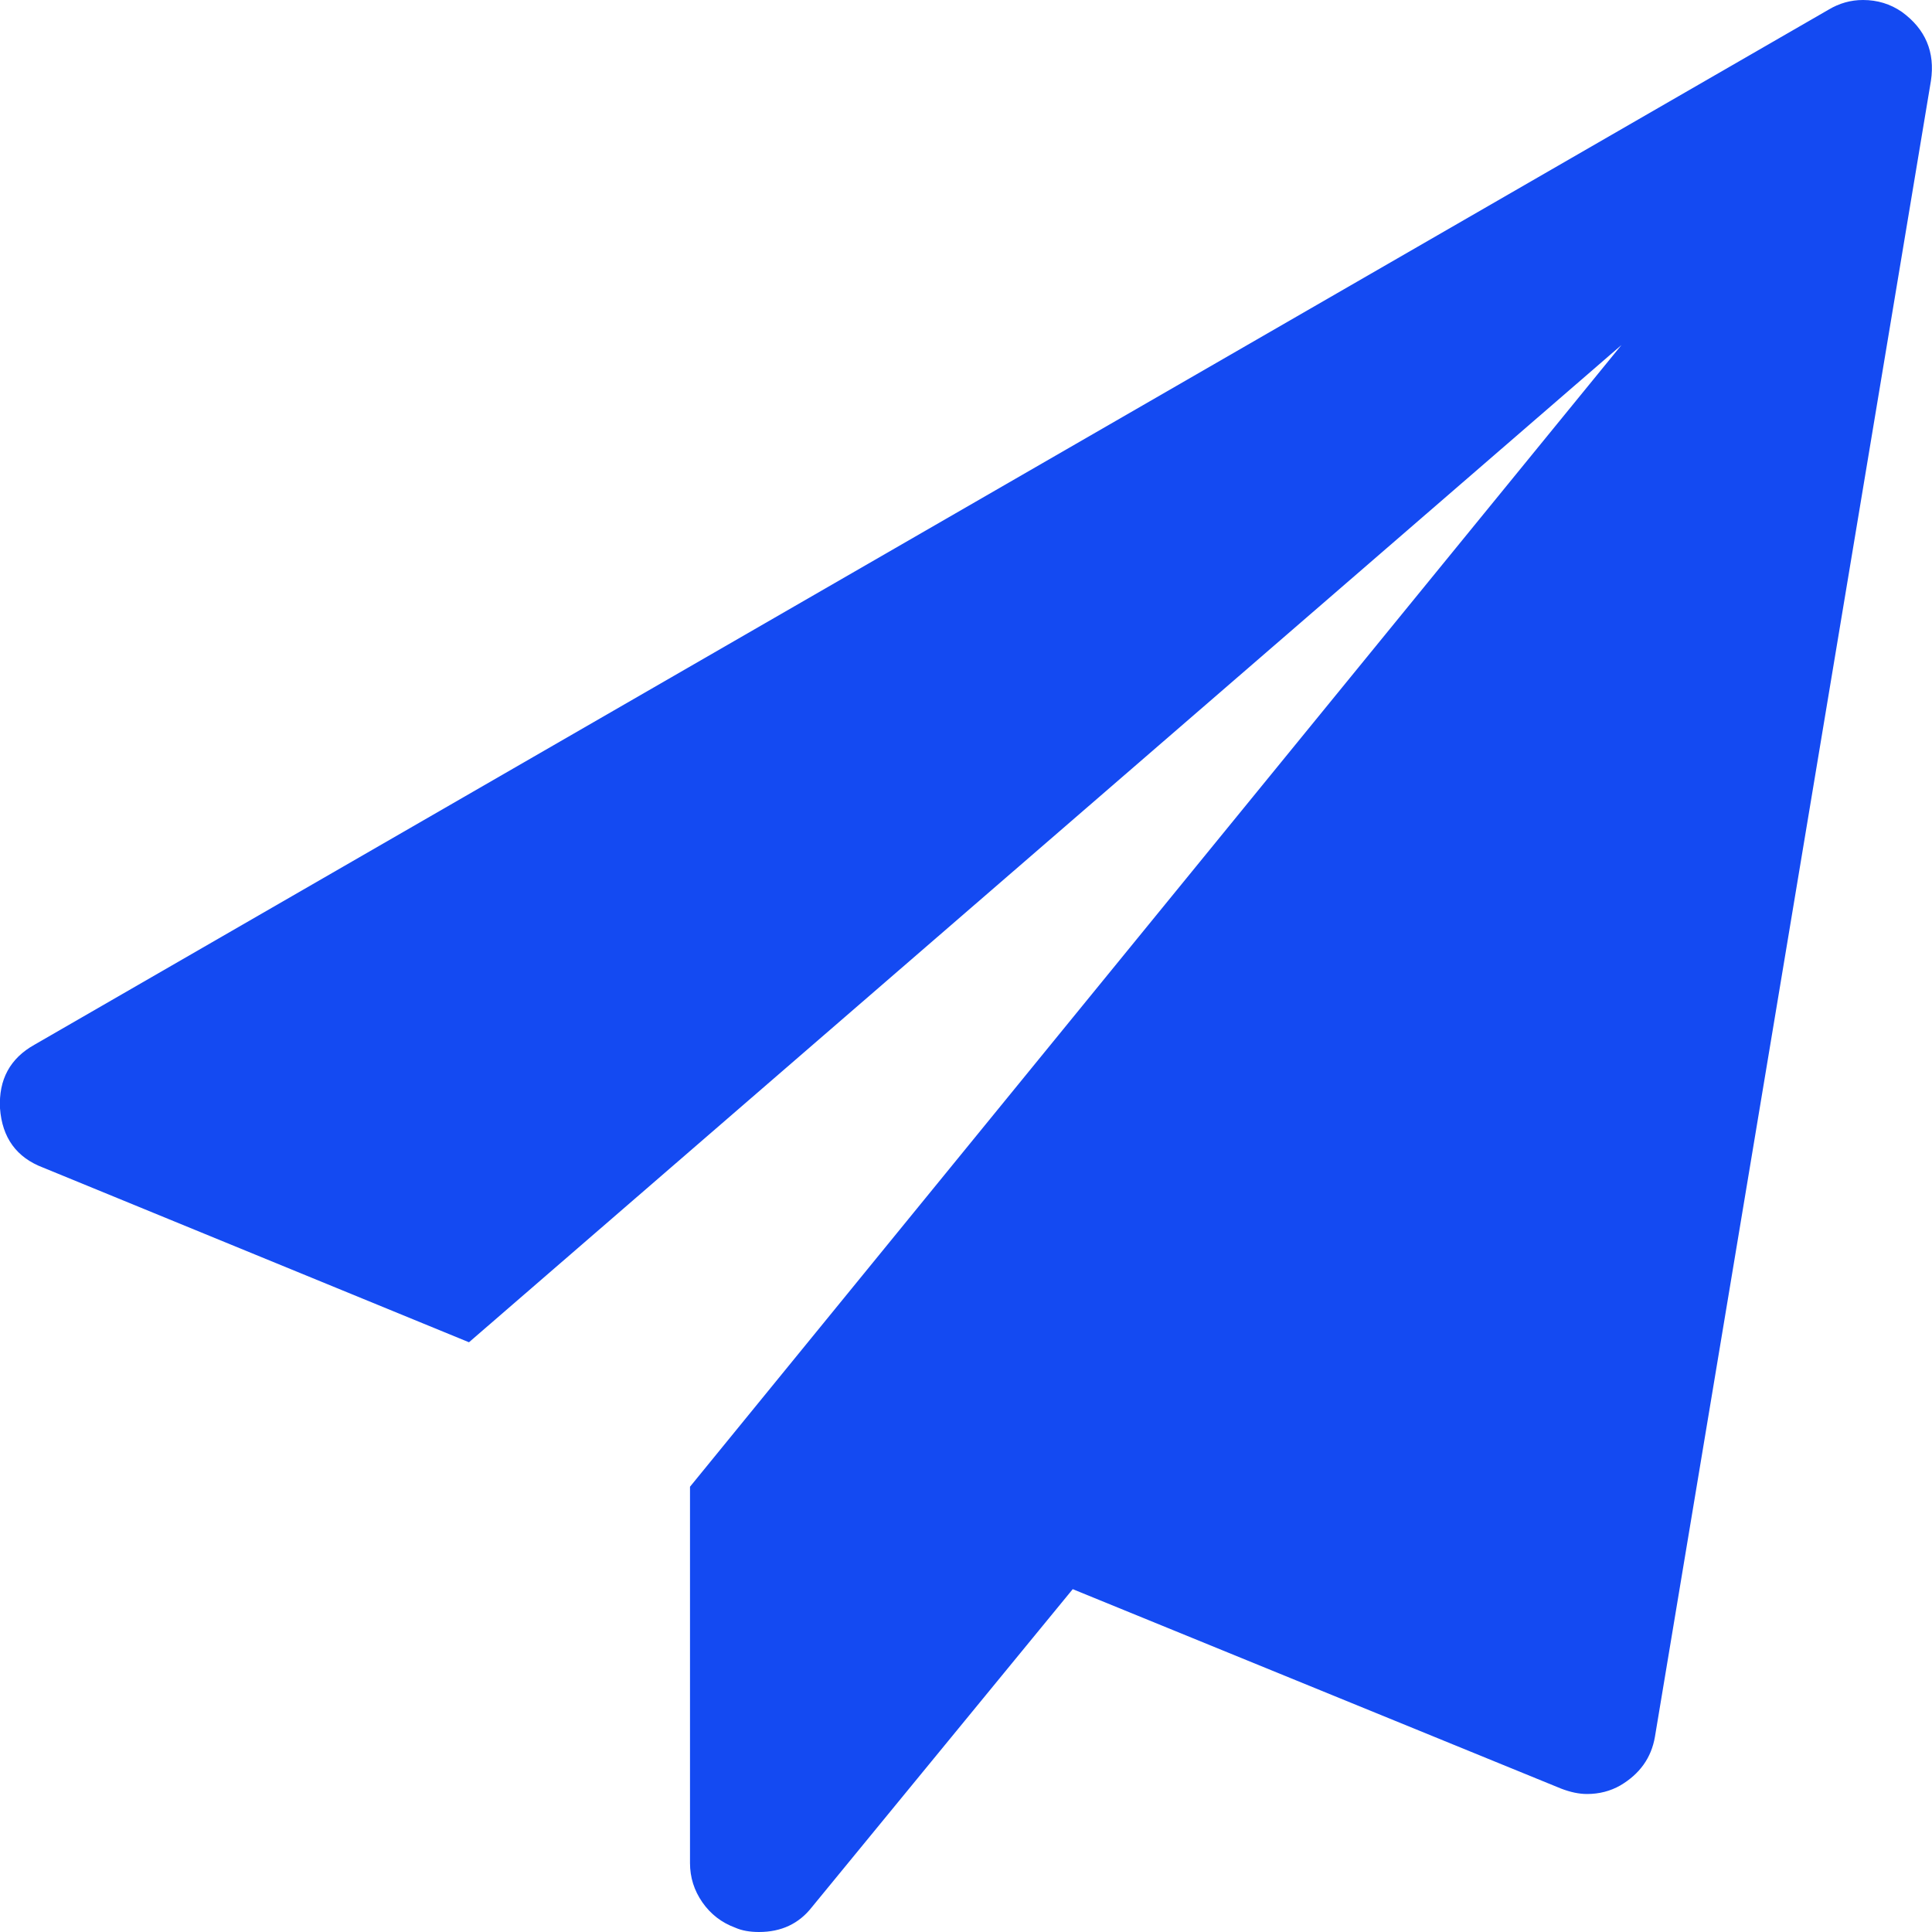
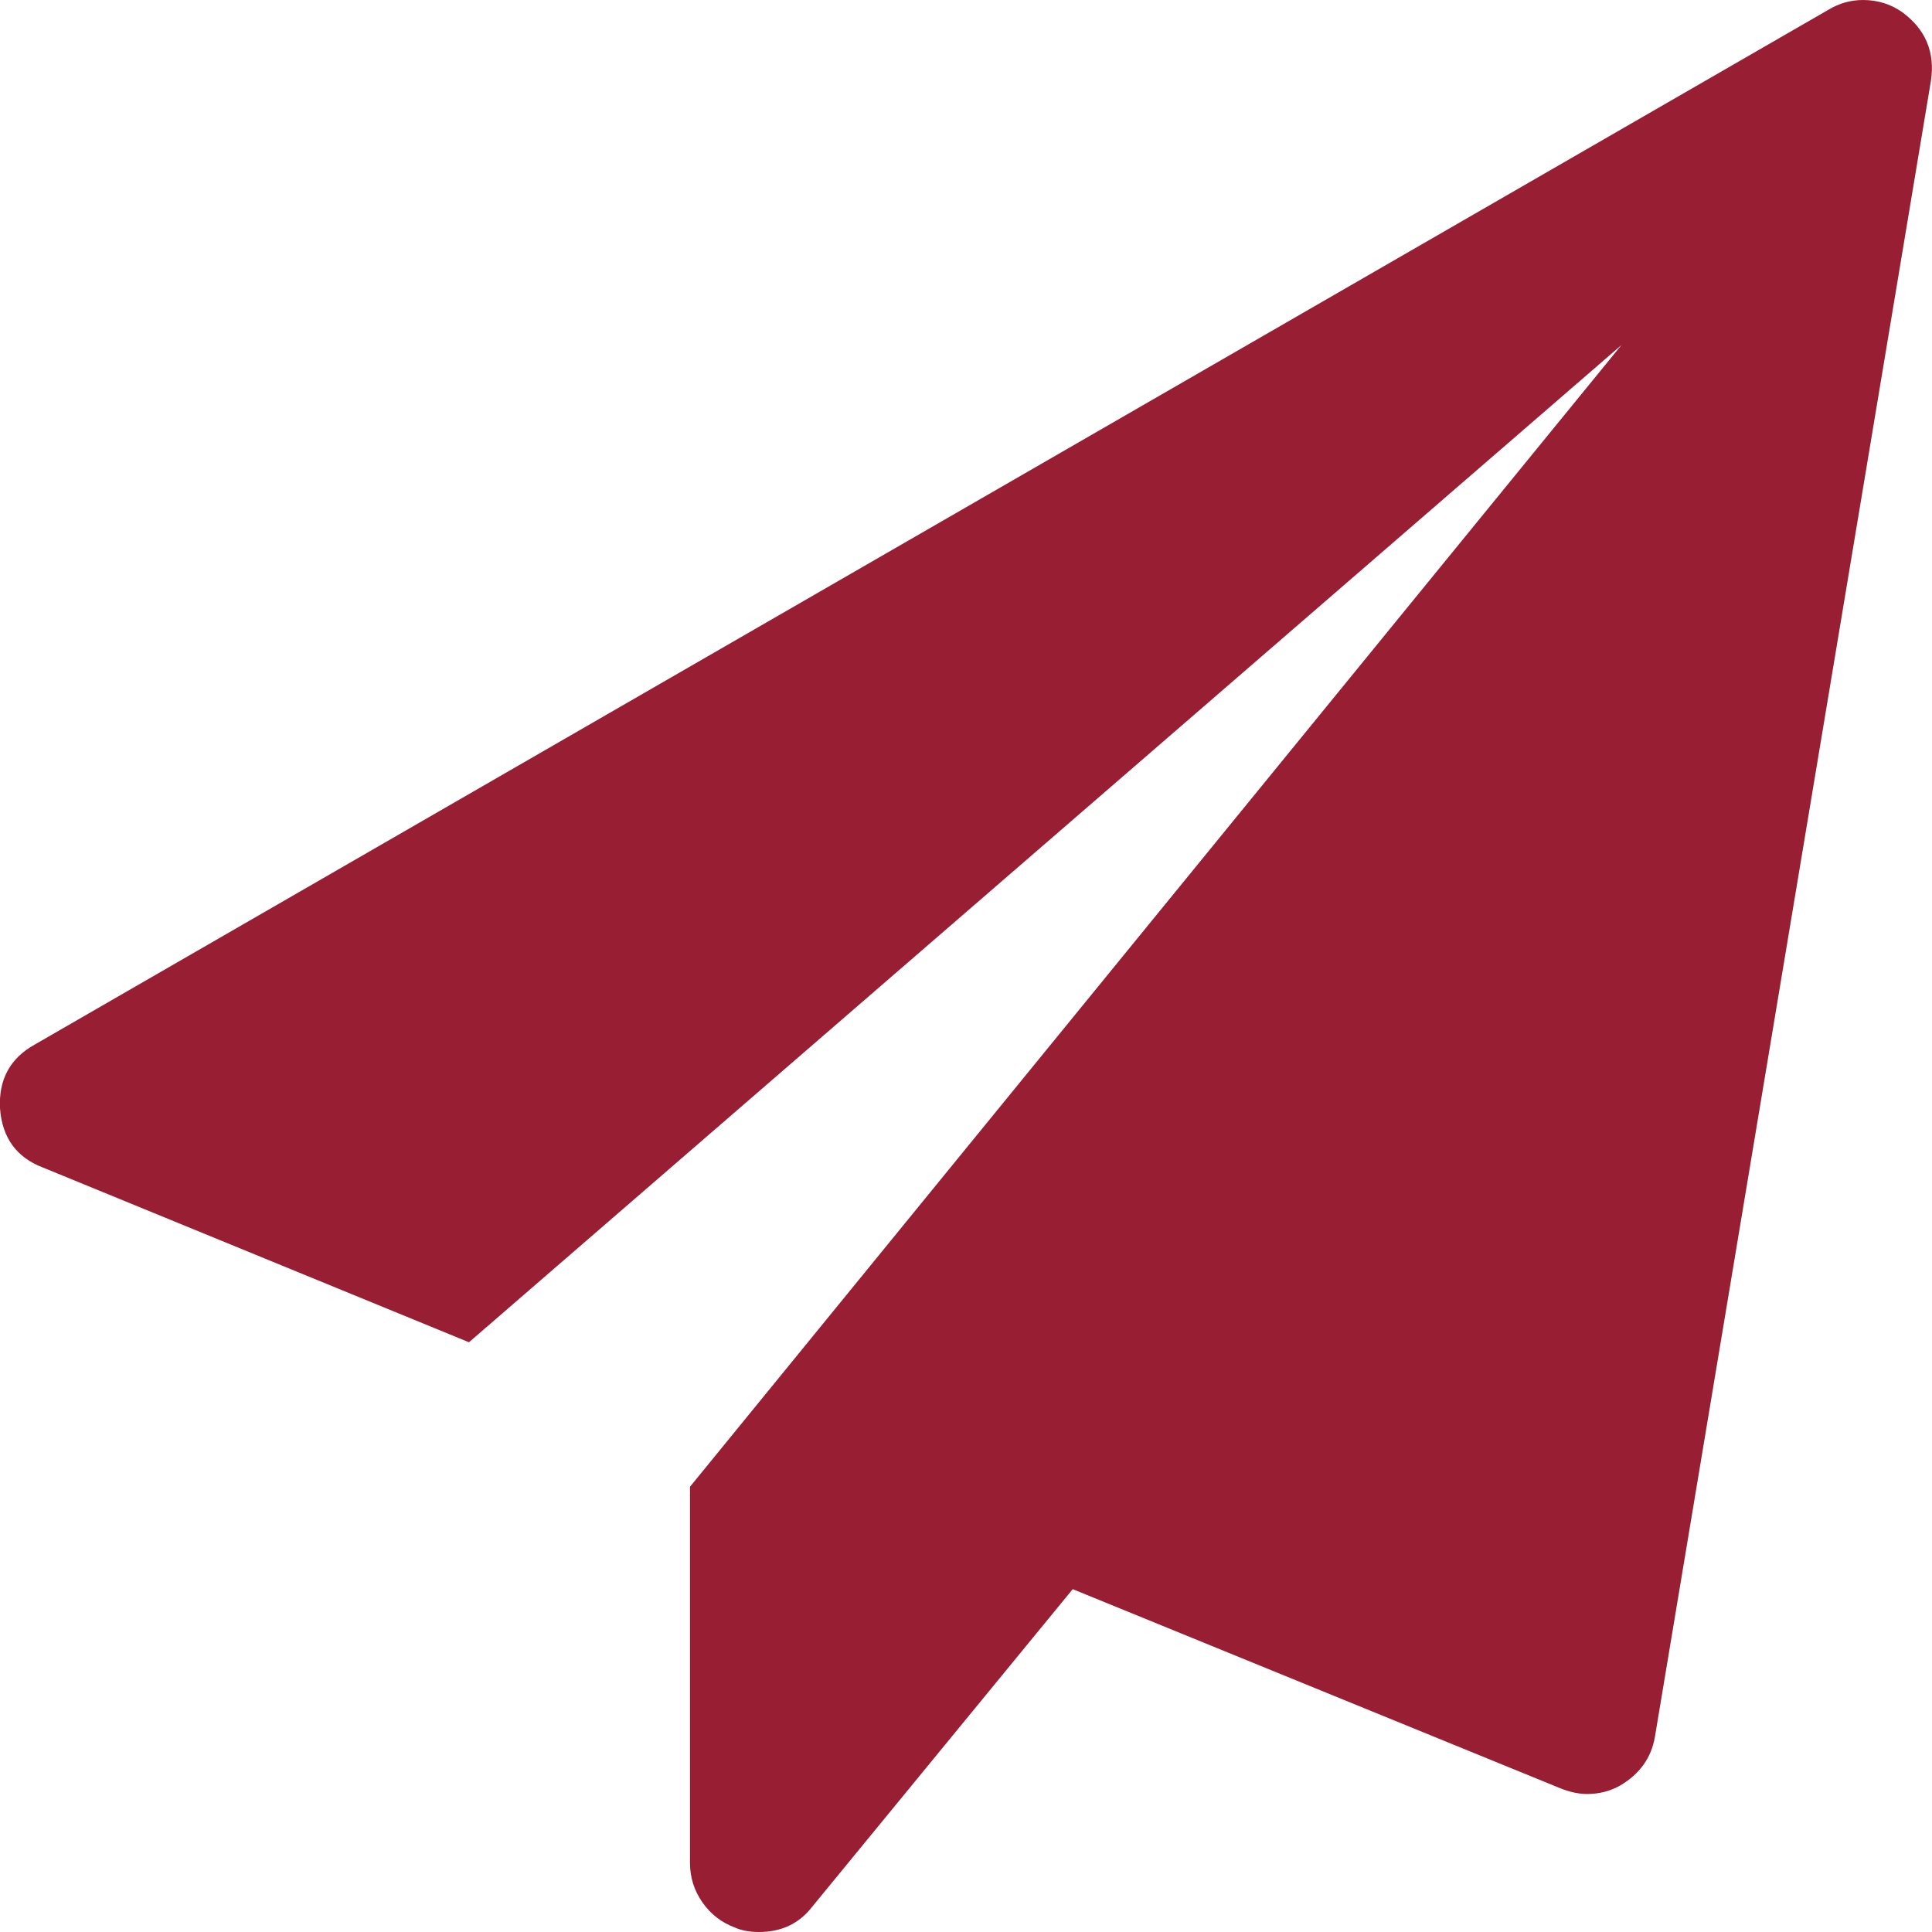
- <svg xmlns="http://www.w3.org/2000/svg" height="1792" viewBox="0 0 1792 1792" width="1792" fill="#144af2">
+ <svg xmlns="http://www.w3.org/2000/svg" height="1792" viewBox="0 0 1792 1792" width="1792" fill="#981f33">
  <path d="M1764 11q33 24 27 64l-256 1536q-5 29-32 45-14 8-31 8-11 0-24-5l-453-185-242 295q-18 23-49 23-13 0-22-4-19-7-30.5-23.5t-11.5-36.5v-349l864-1059-1069 925-395-162q-37-14-40-55-2-40 32-59l1664-960q15-9 32-9 20 0 36 11z" />
</svg>
